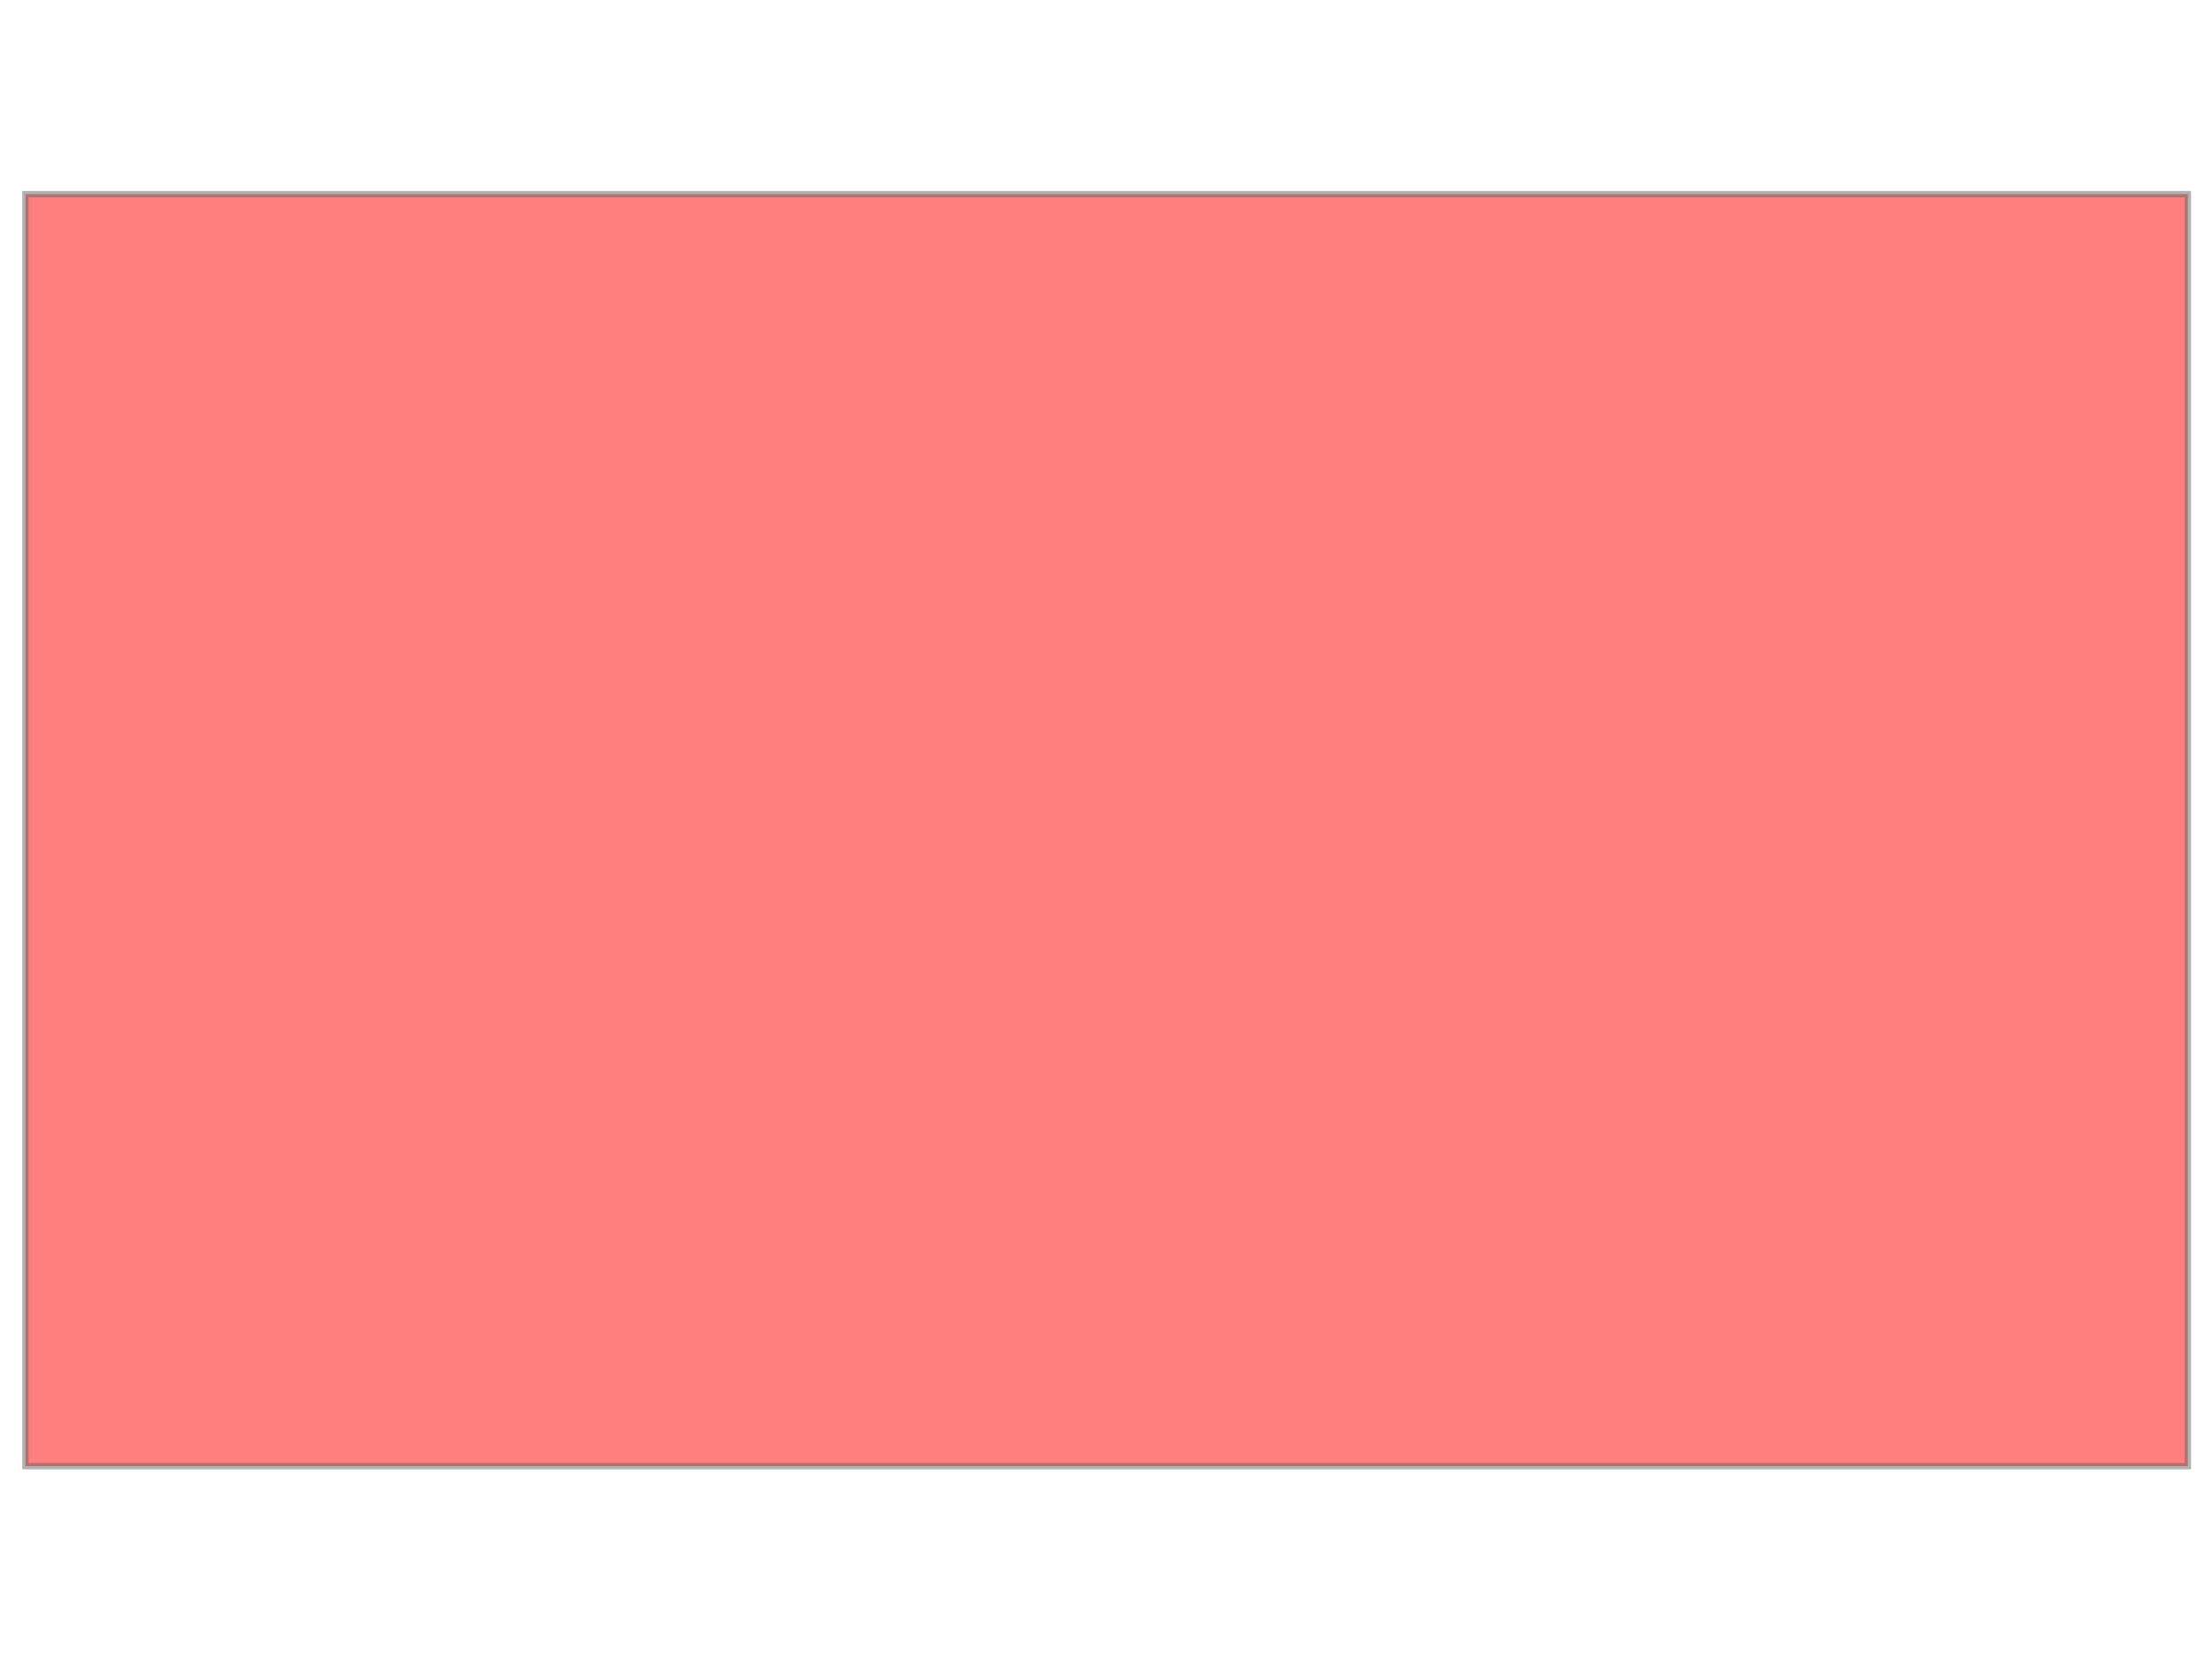
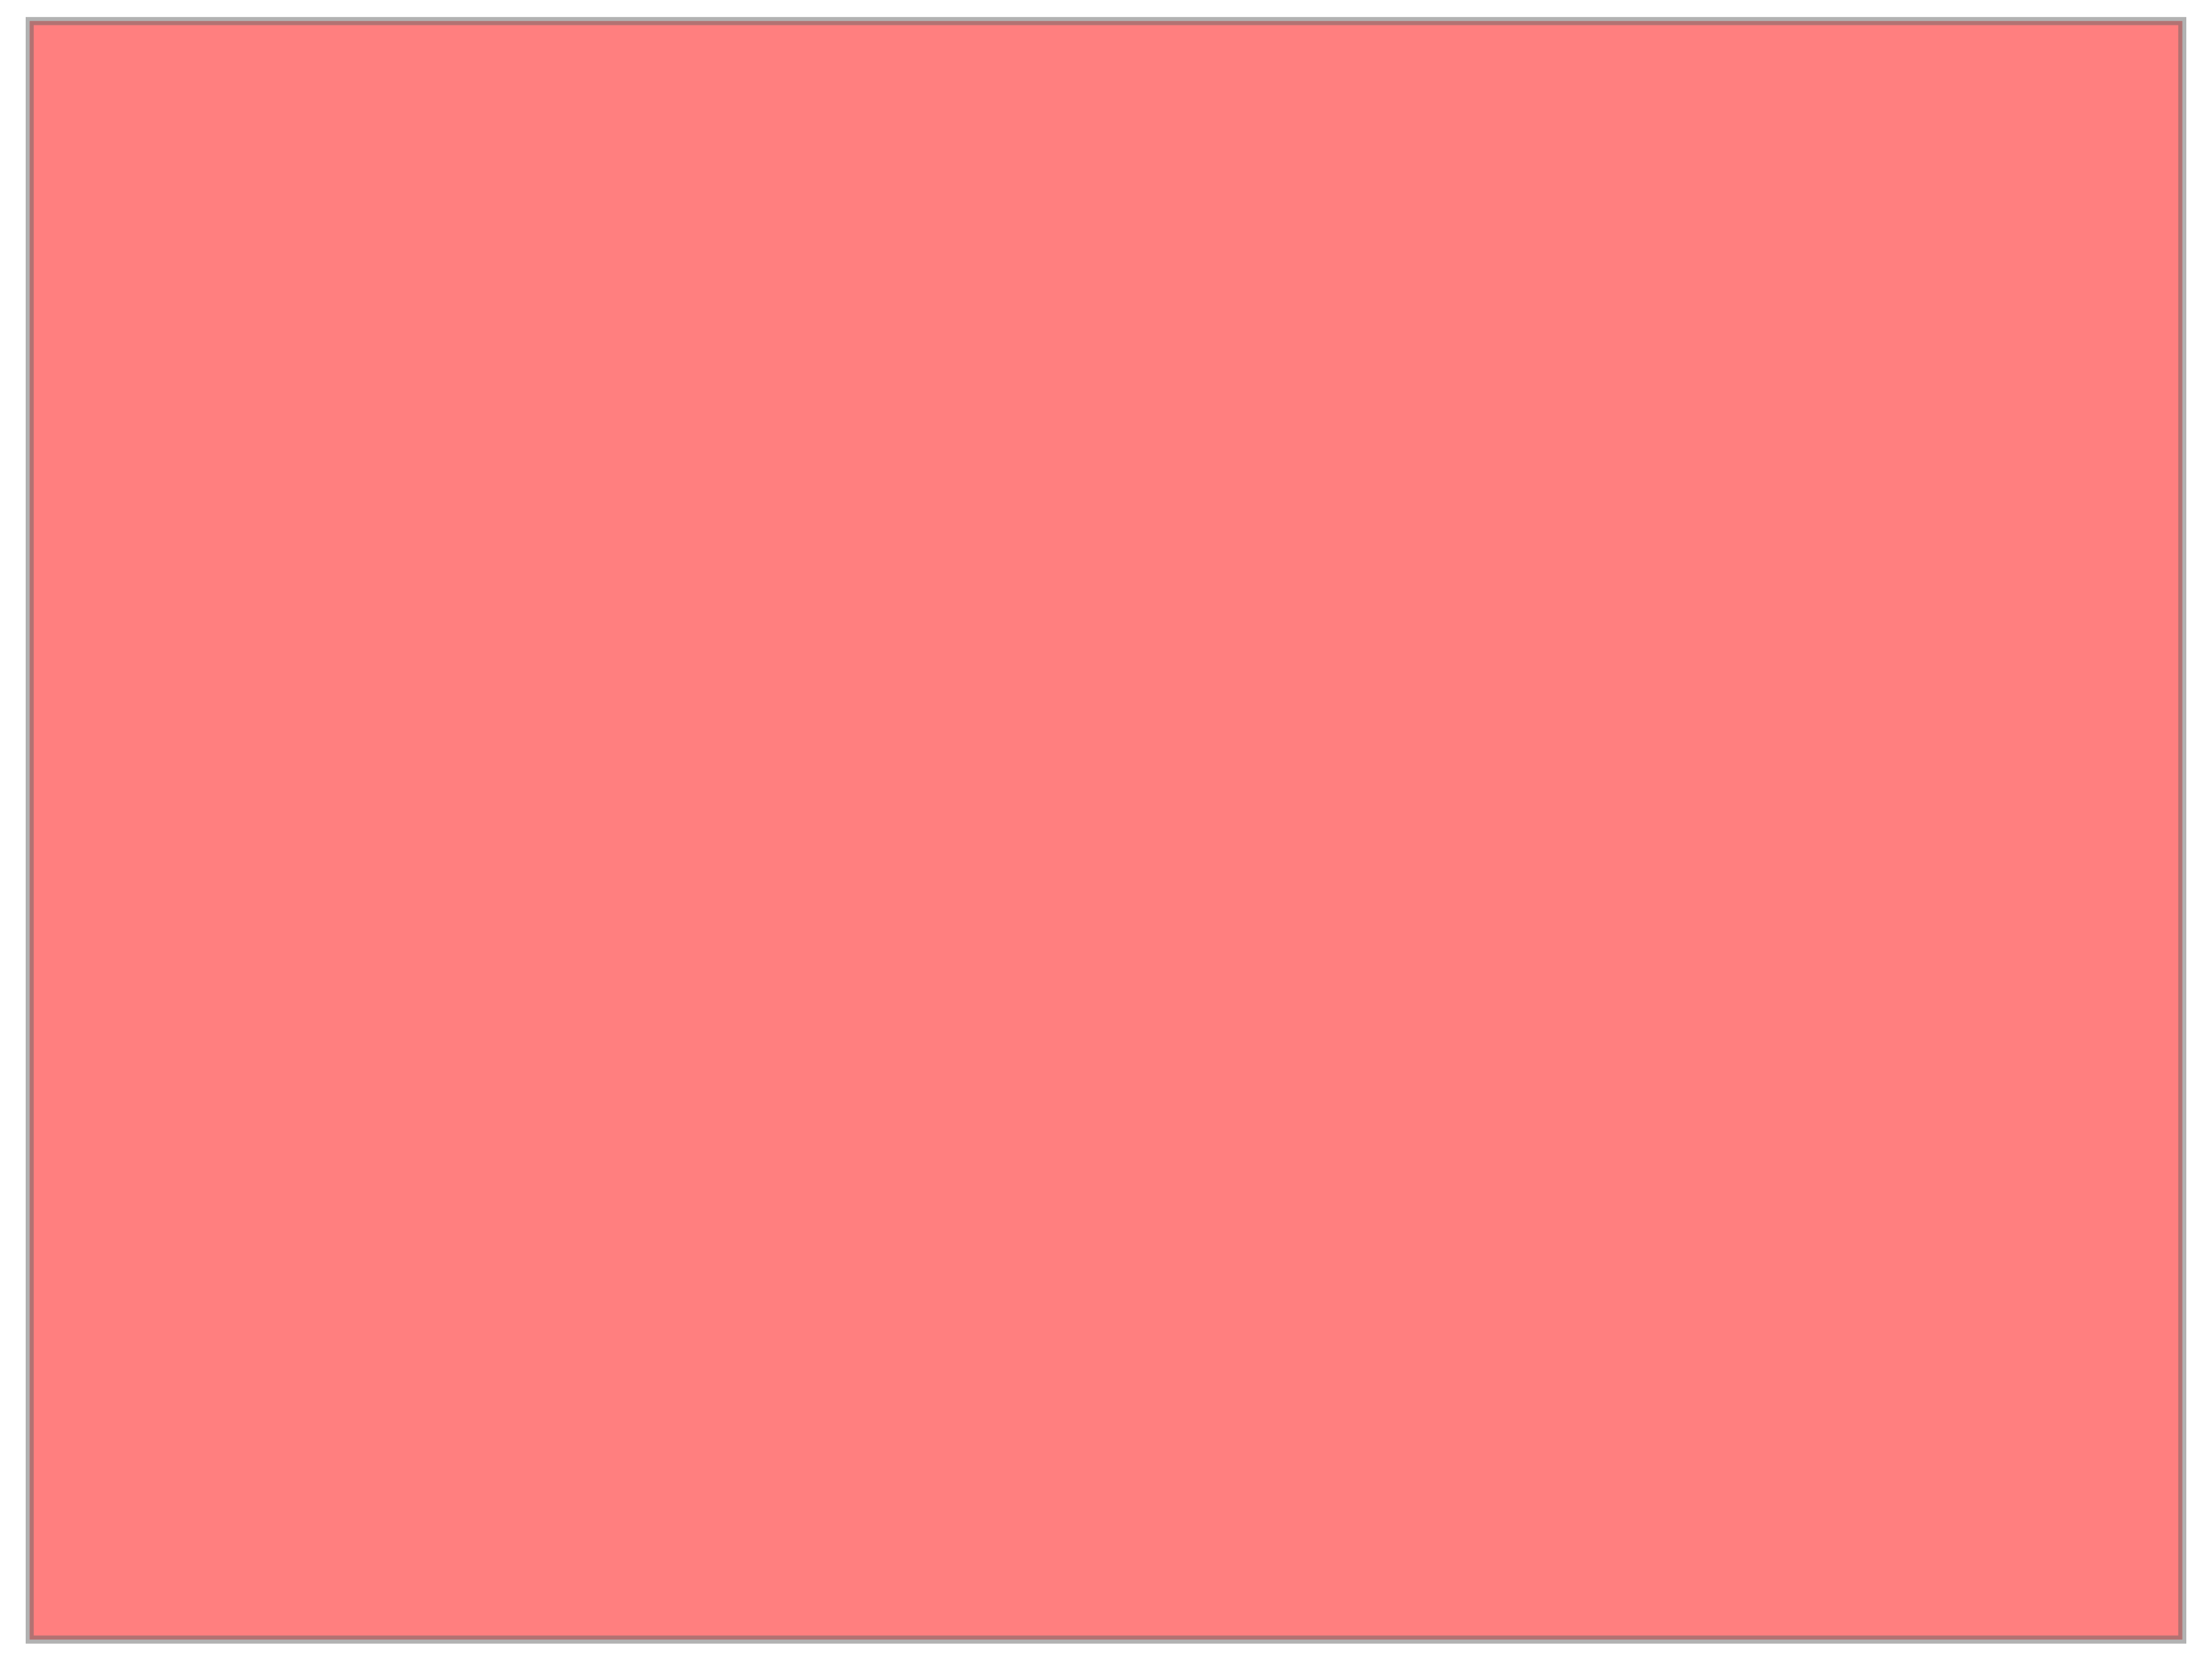
- <svg xmlns="http://www.w3.org/2000/svg" viewBox="-0.87 -0.513 1.739 1.025" version="1.1" width="800.0" height="600.0">
+ <svg xmlns="http://www.w3.org/2000/svg" viewBox="-0.681 -0.513 1.362 1.025" version="1.1" width="800.0" height="600.0">
  <g stroke-width="5.0e-3" stroke="#666666" fill="#FF0000" fill-opacity="0.5" stroke-opacity="0.5">
-     <rect width="1.7" height="1.0" x="-0.85" y="-0.5" />
+     <rect width="1.33" height="1.0" x="-0.665" y="-0.5" />
  </g>
</svg>
